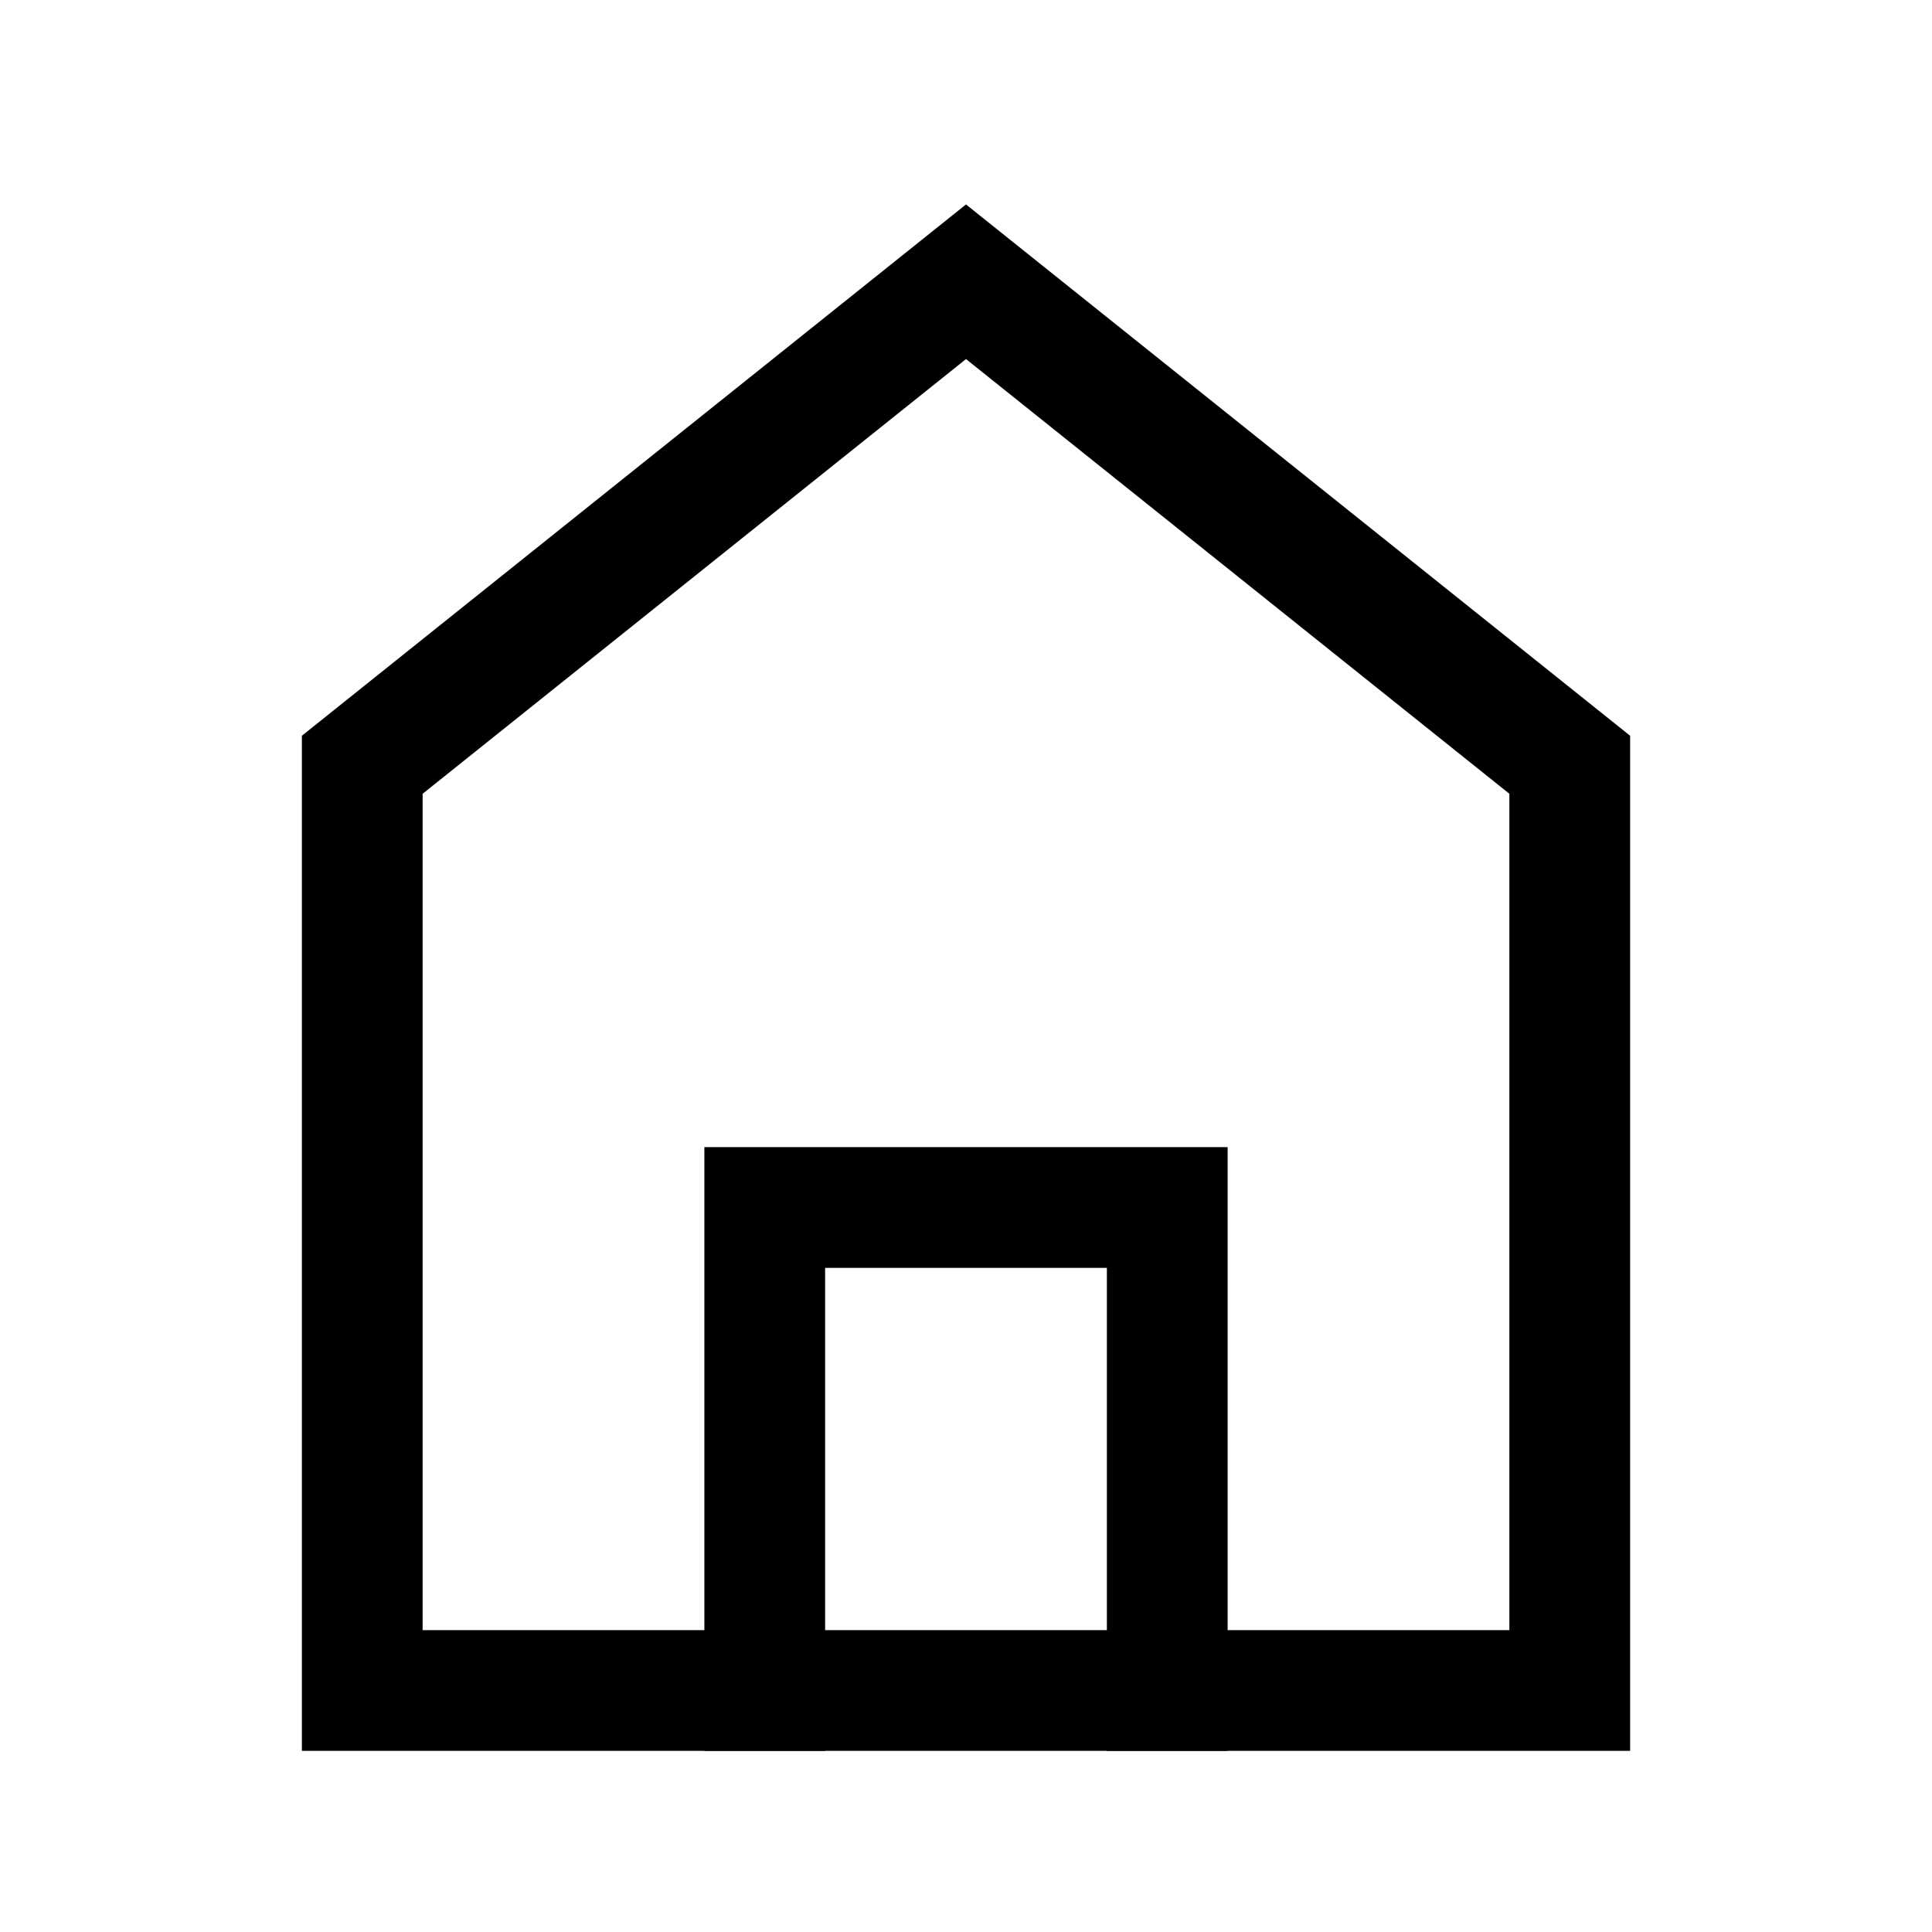
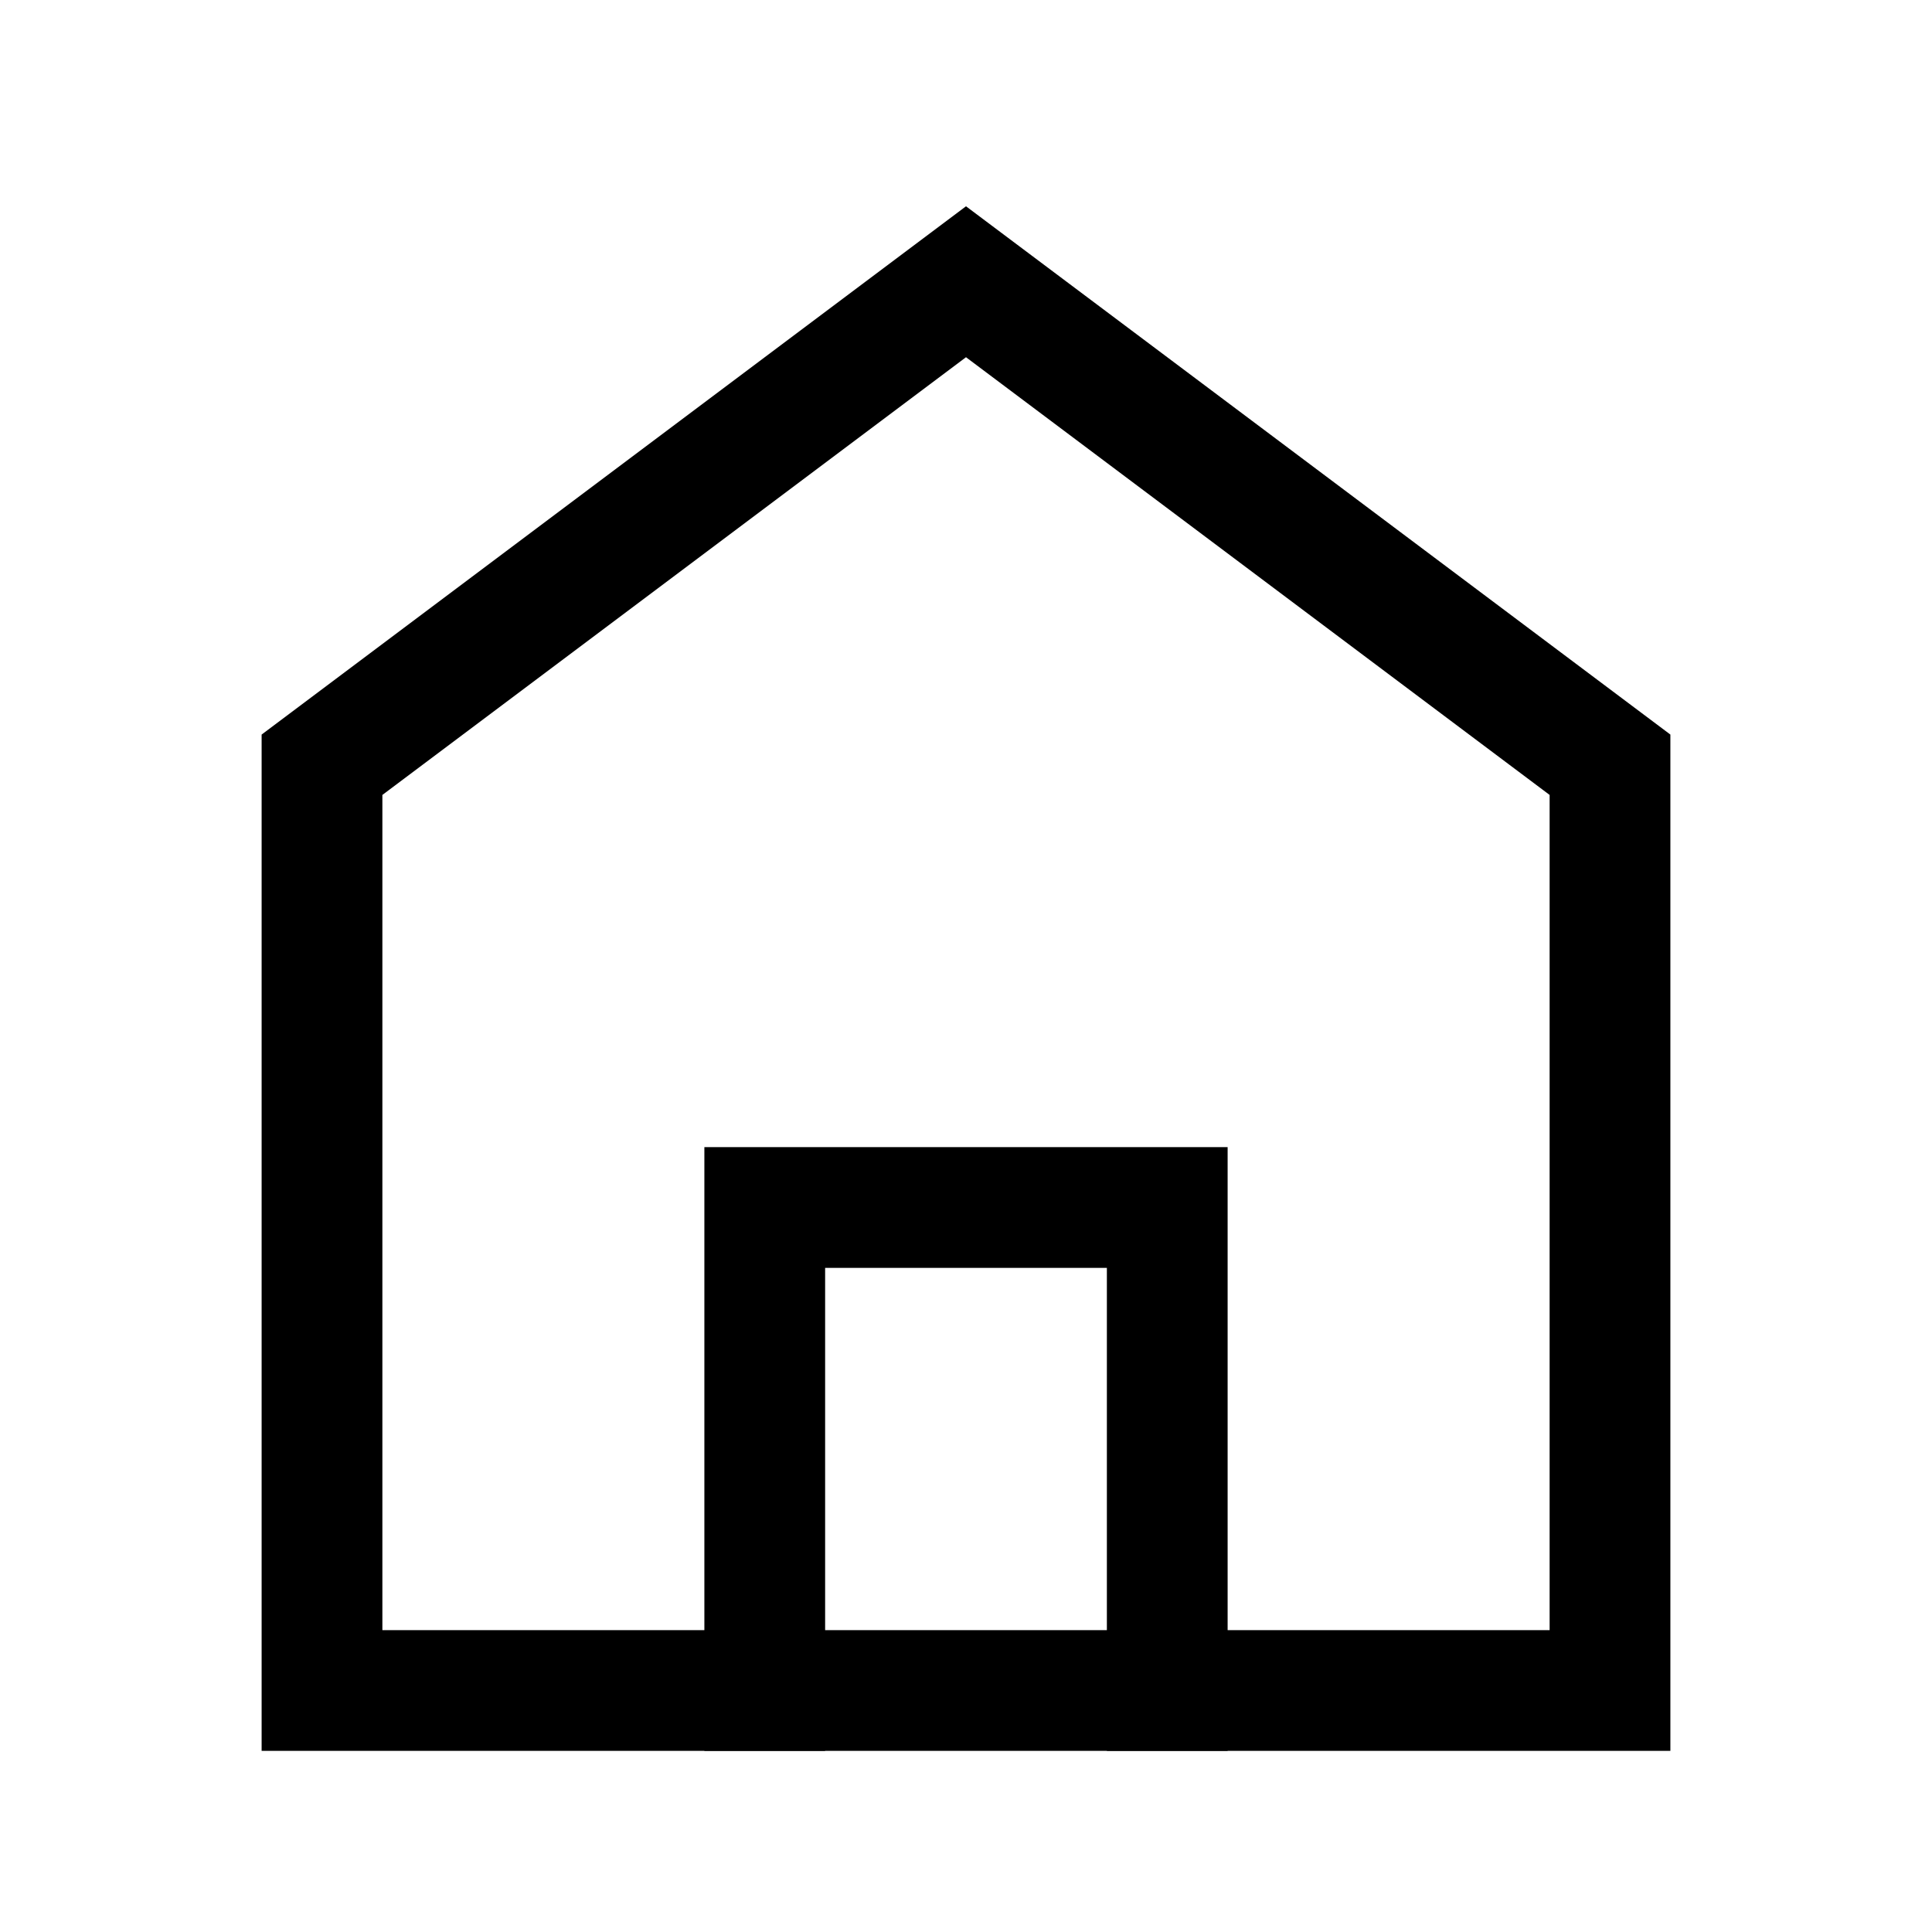
<svg xmlns="http://www.w3.org/2000/svg" width="24" height="24" viewBox="0 0 24 24" fill="none" stroke="currentColor" color="currentColor" stroke-width="1.5" stroke-linecap="square" stroke-linejoin="miter" stroke-miterlimit="3" focusable="false" aria-hidden="true">
-   <path d="M4.5 21L4.5 9.5L12 3.5L19.5 9.5L19.5 21Z" />
+   <path d="M4 21L4 9.5L12 3.5L20 9.5L20 21Z" />
  <path d="M9.5 21L9.5 15L14.5 15L14.5 21" />
</svg>
